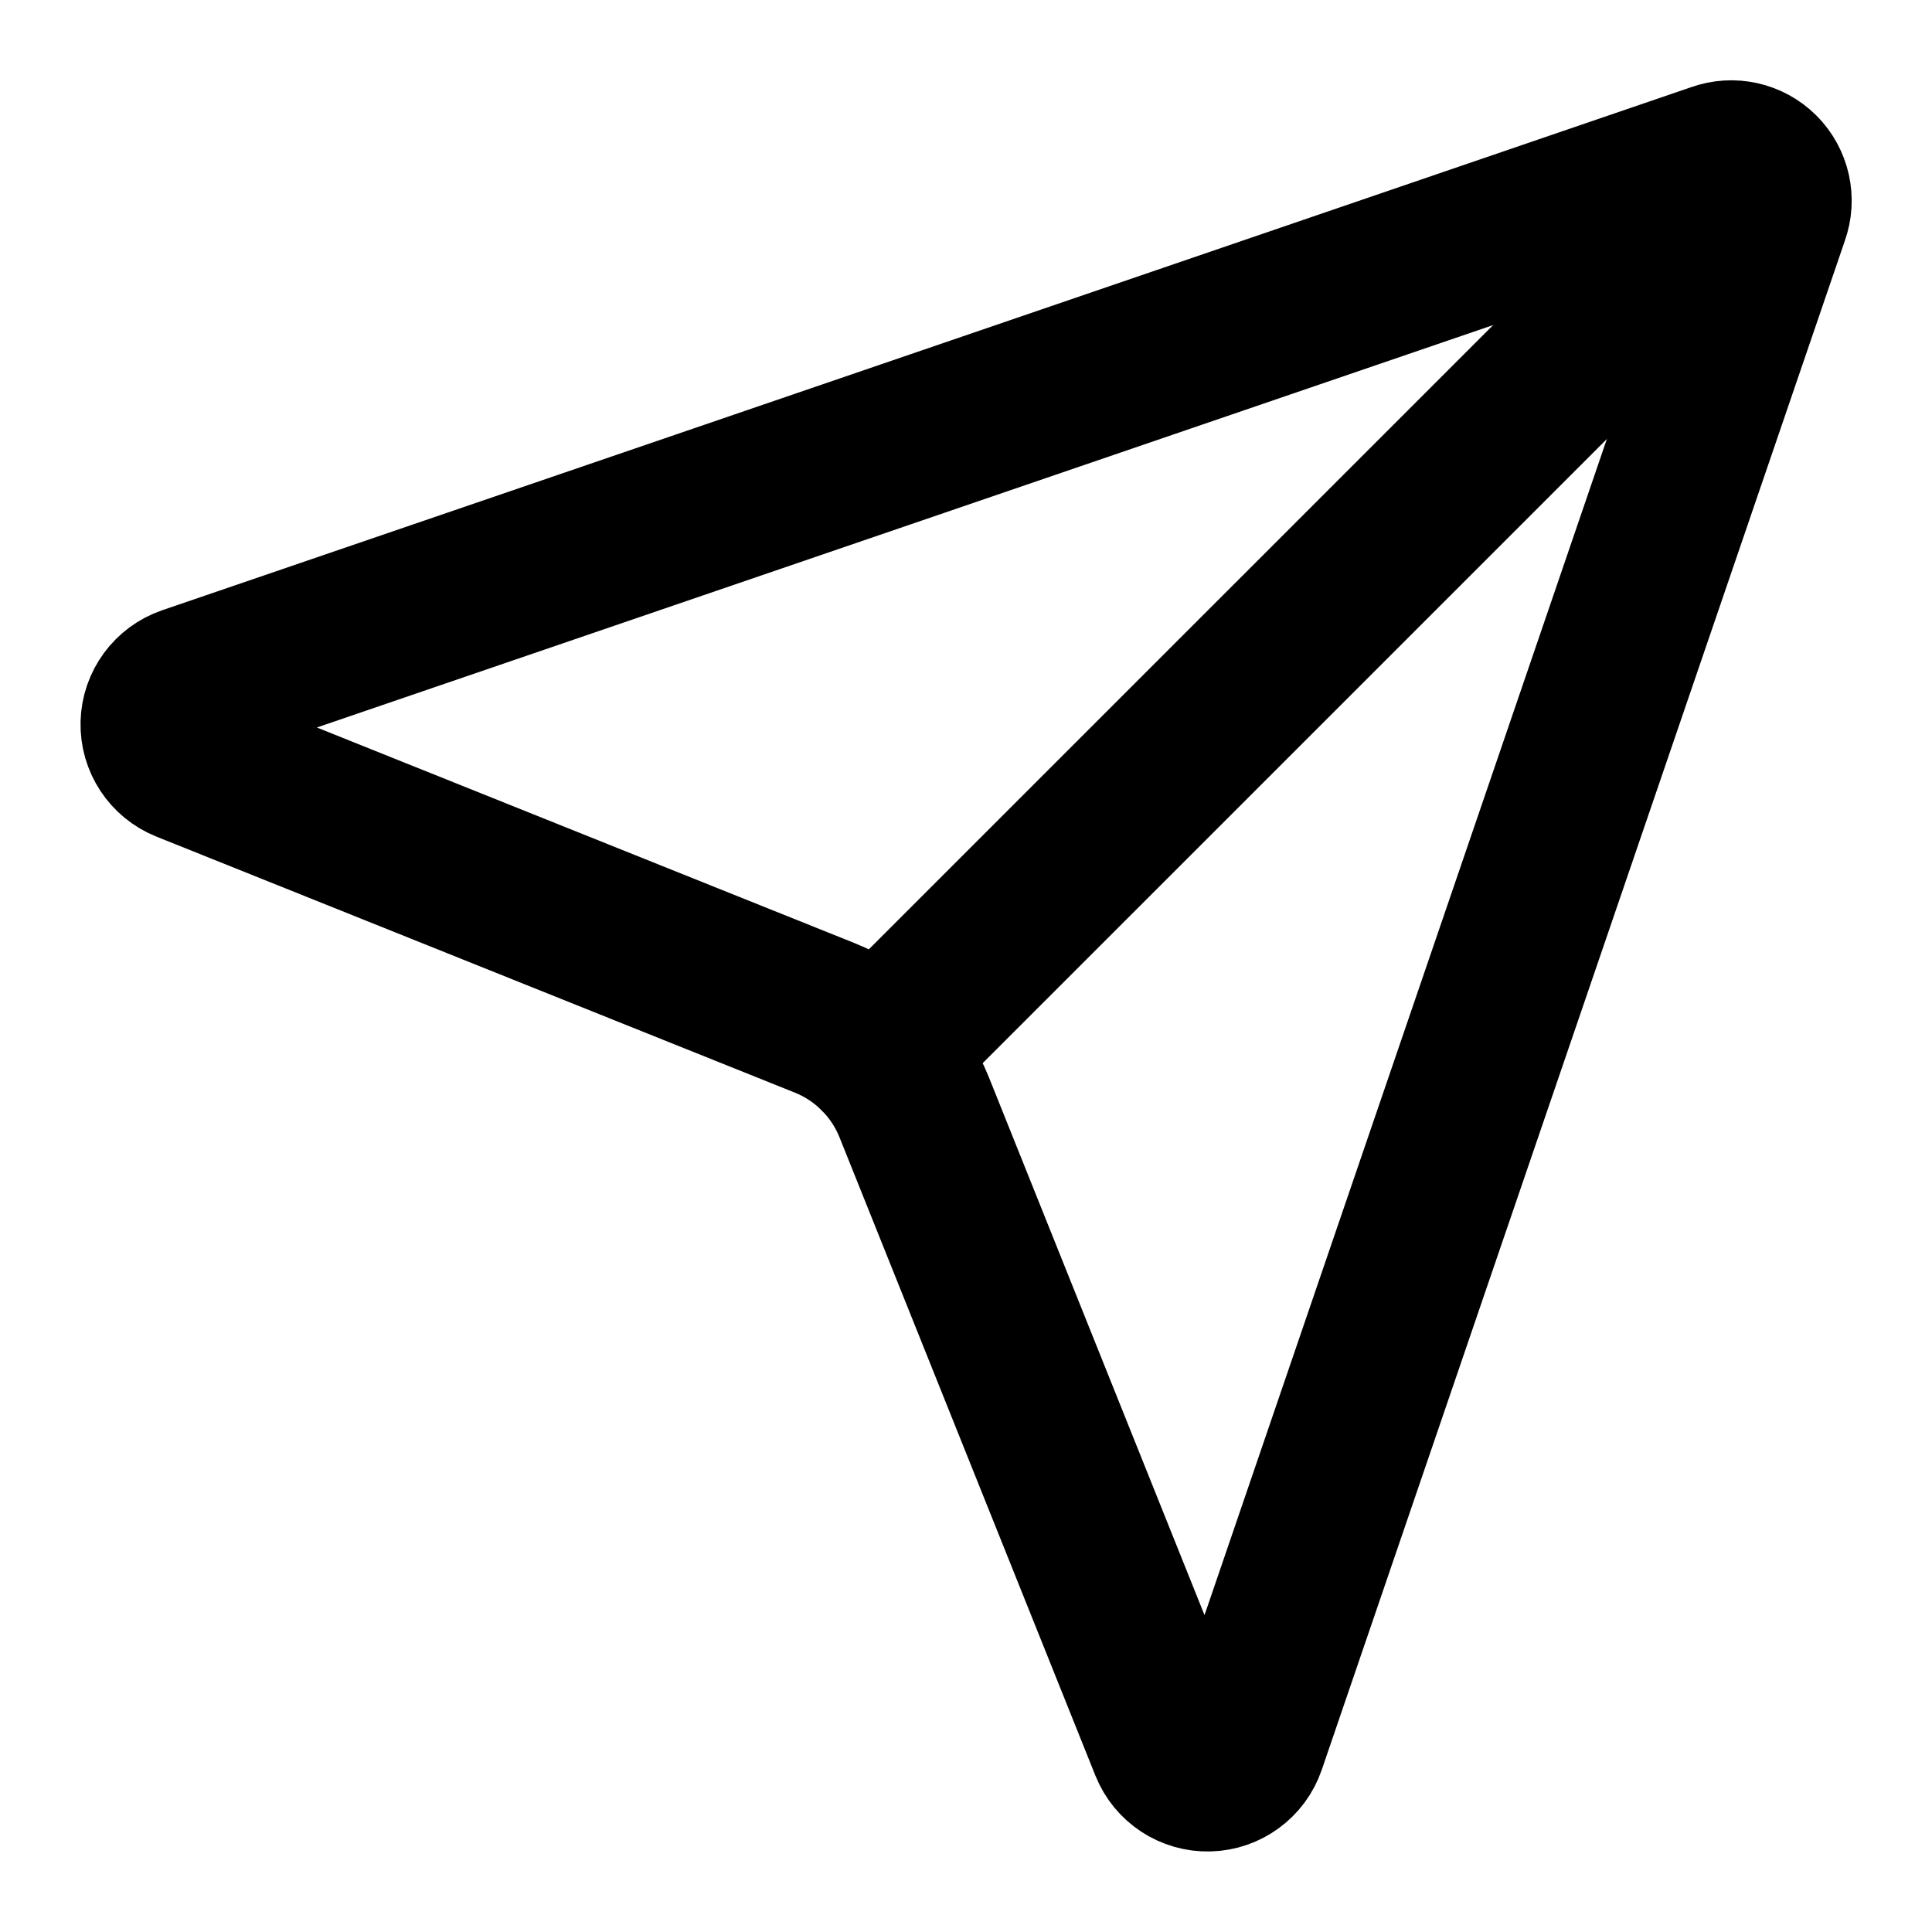
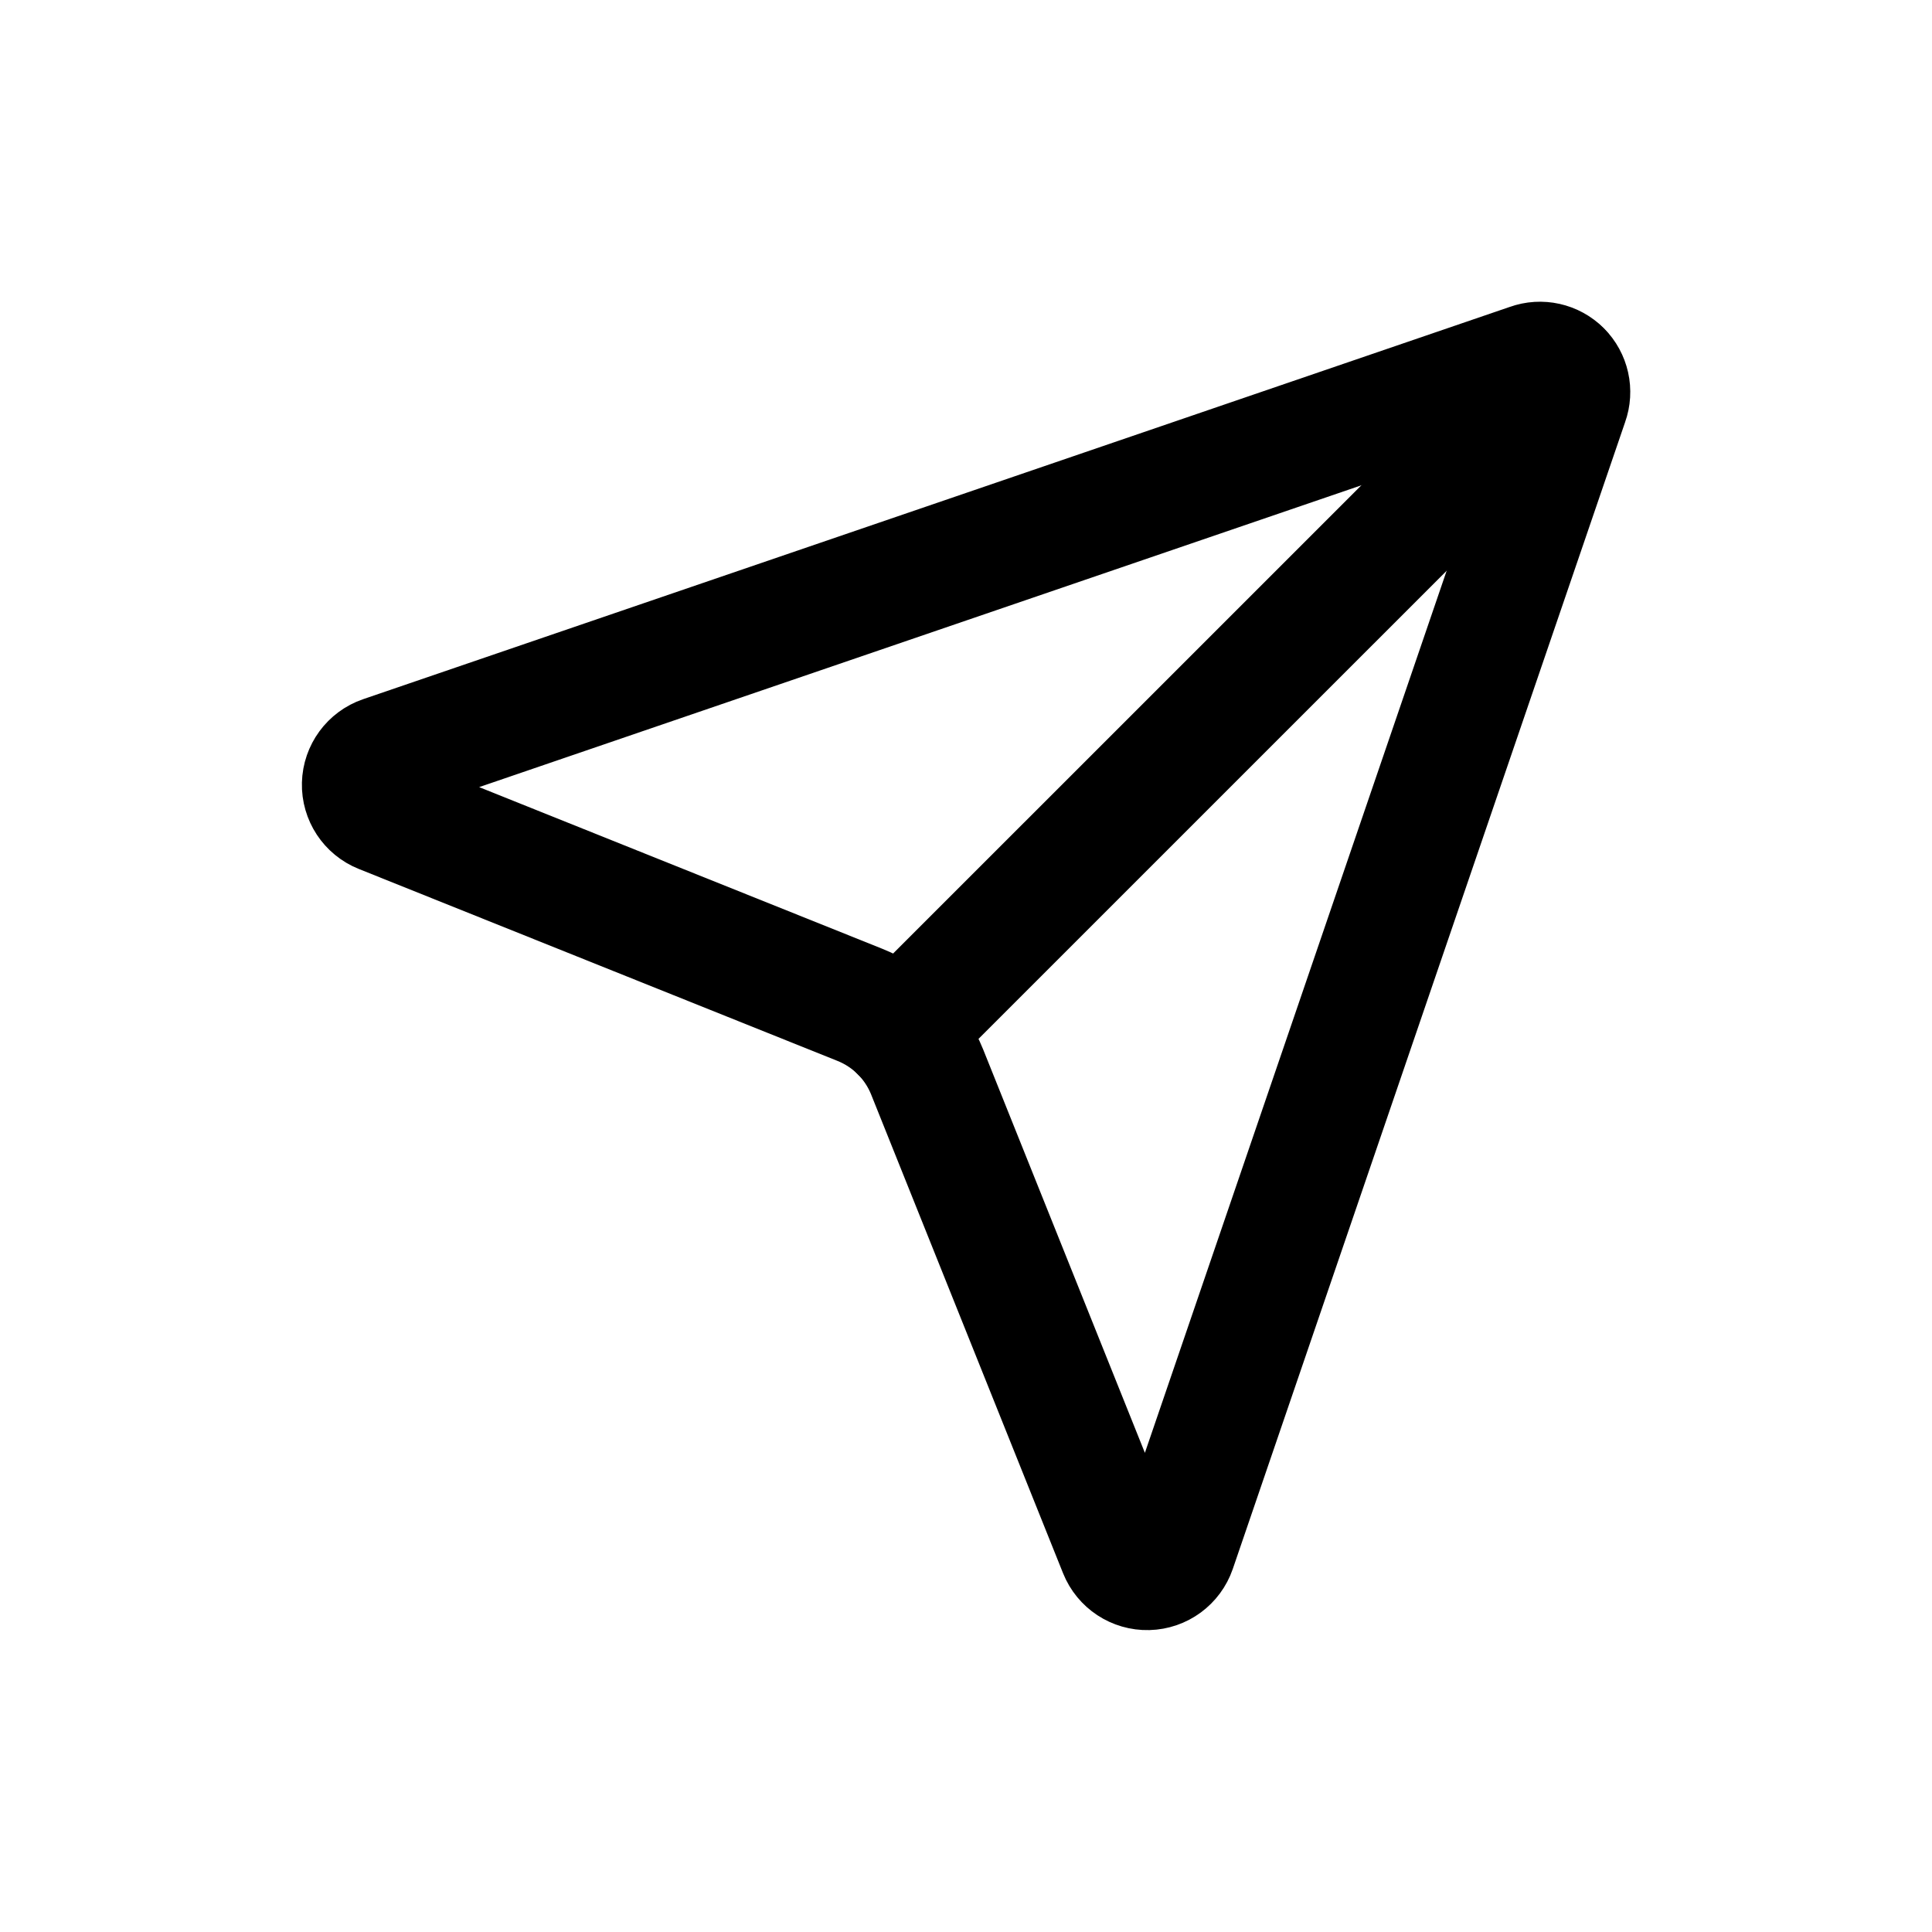
- <svg xmlns="http://www.w3.org/2000/svg" width="24" height="24" viewBox="0 0 24 24" fill="none">
-   <rect width="24" height="24" fill="white" />
-   <path d="M14.536 21.686a.5.5 0 0 0 .937-.024l6.5-19a.496.496 0 0 0-.635-.635l-19 6.5a.5.5 0 0 0-.024.937l7.93 3.18a2 2 0 0 1 1.112 1.11z" stroke="currentColor" stroke-width="2" stroke-linecap="round" stroke-linejoin="round" />
-   <path d="m21.854 2.147-10.94 10.939" stroke="currentColor" stroke-width="2" stroke-linecap="round" stroke-linejoin="round" />
+ <svg xmlns="http://www.w3.org/2000/svg" width="24" height="24" viewBox="0 0 32 32" fill="none">
+   <rect width="32" height="32" fill="white" />
+   <g transform="translate(4, 4)">
+     <path d="M14.536 21.686a.5.5 0 0 0 .937-.024l6.5-19a.496.496 0 0 0-.635-.635l-19 6.5a.5.5 0 0 0-.024.937l7.93 3.18a2 2 0 0 1 1.112 1.11z" stroke="currentColor" stroke-width="2" stroke-linecap="round" stroke-linejoin="round" />
+     <path d="m21.854 2.147-10.94 10.939" stroke="currentColor" stroke-width="2" stroke-linecap="round" stroke-linejoin="round" />
+   </g>
</svg>
